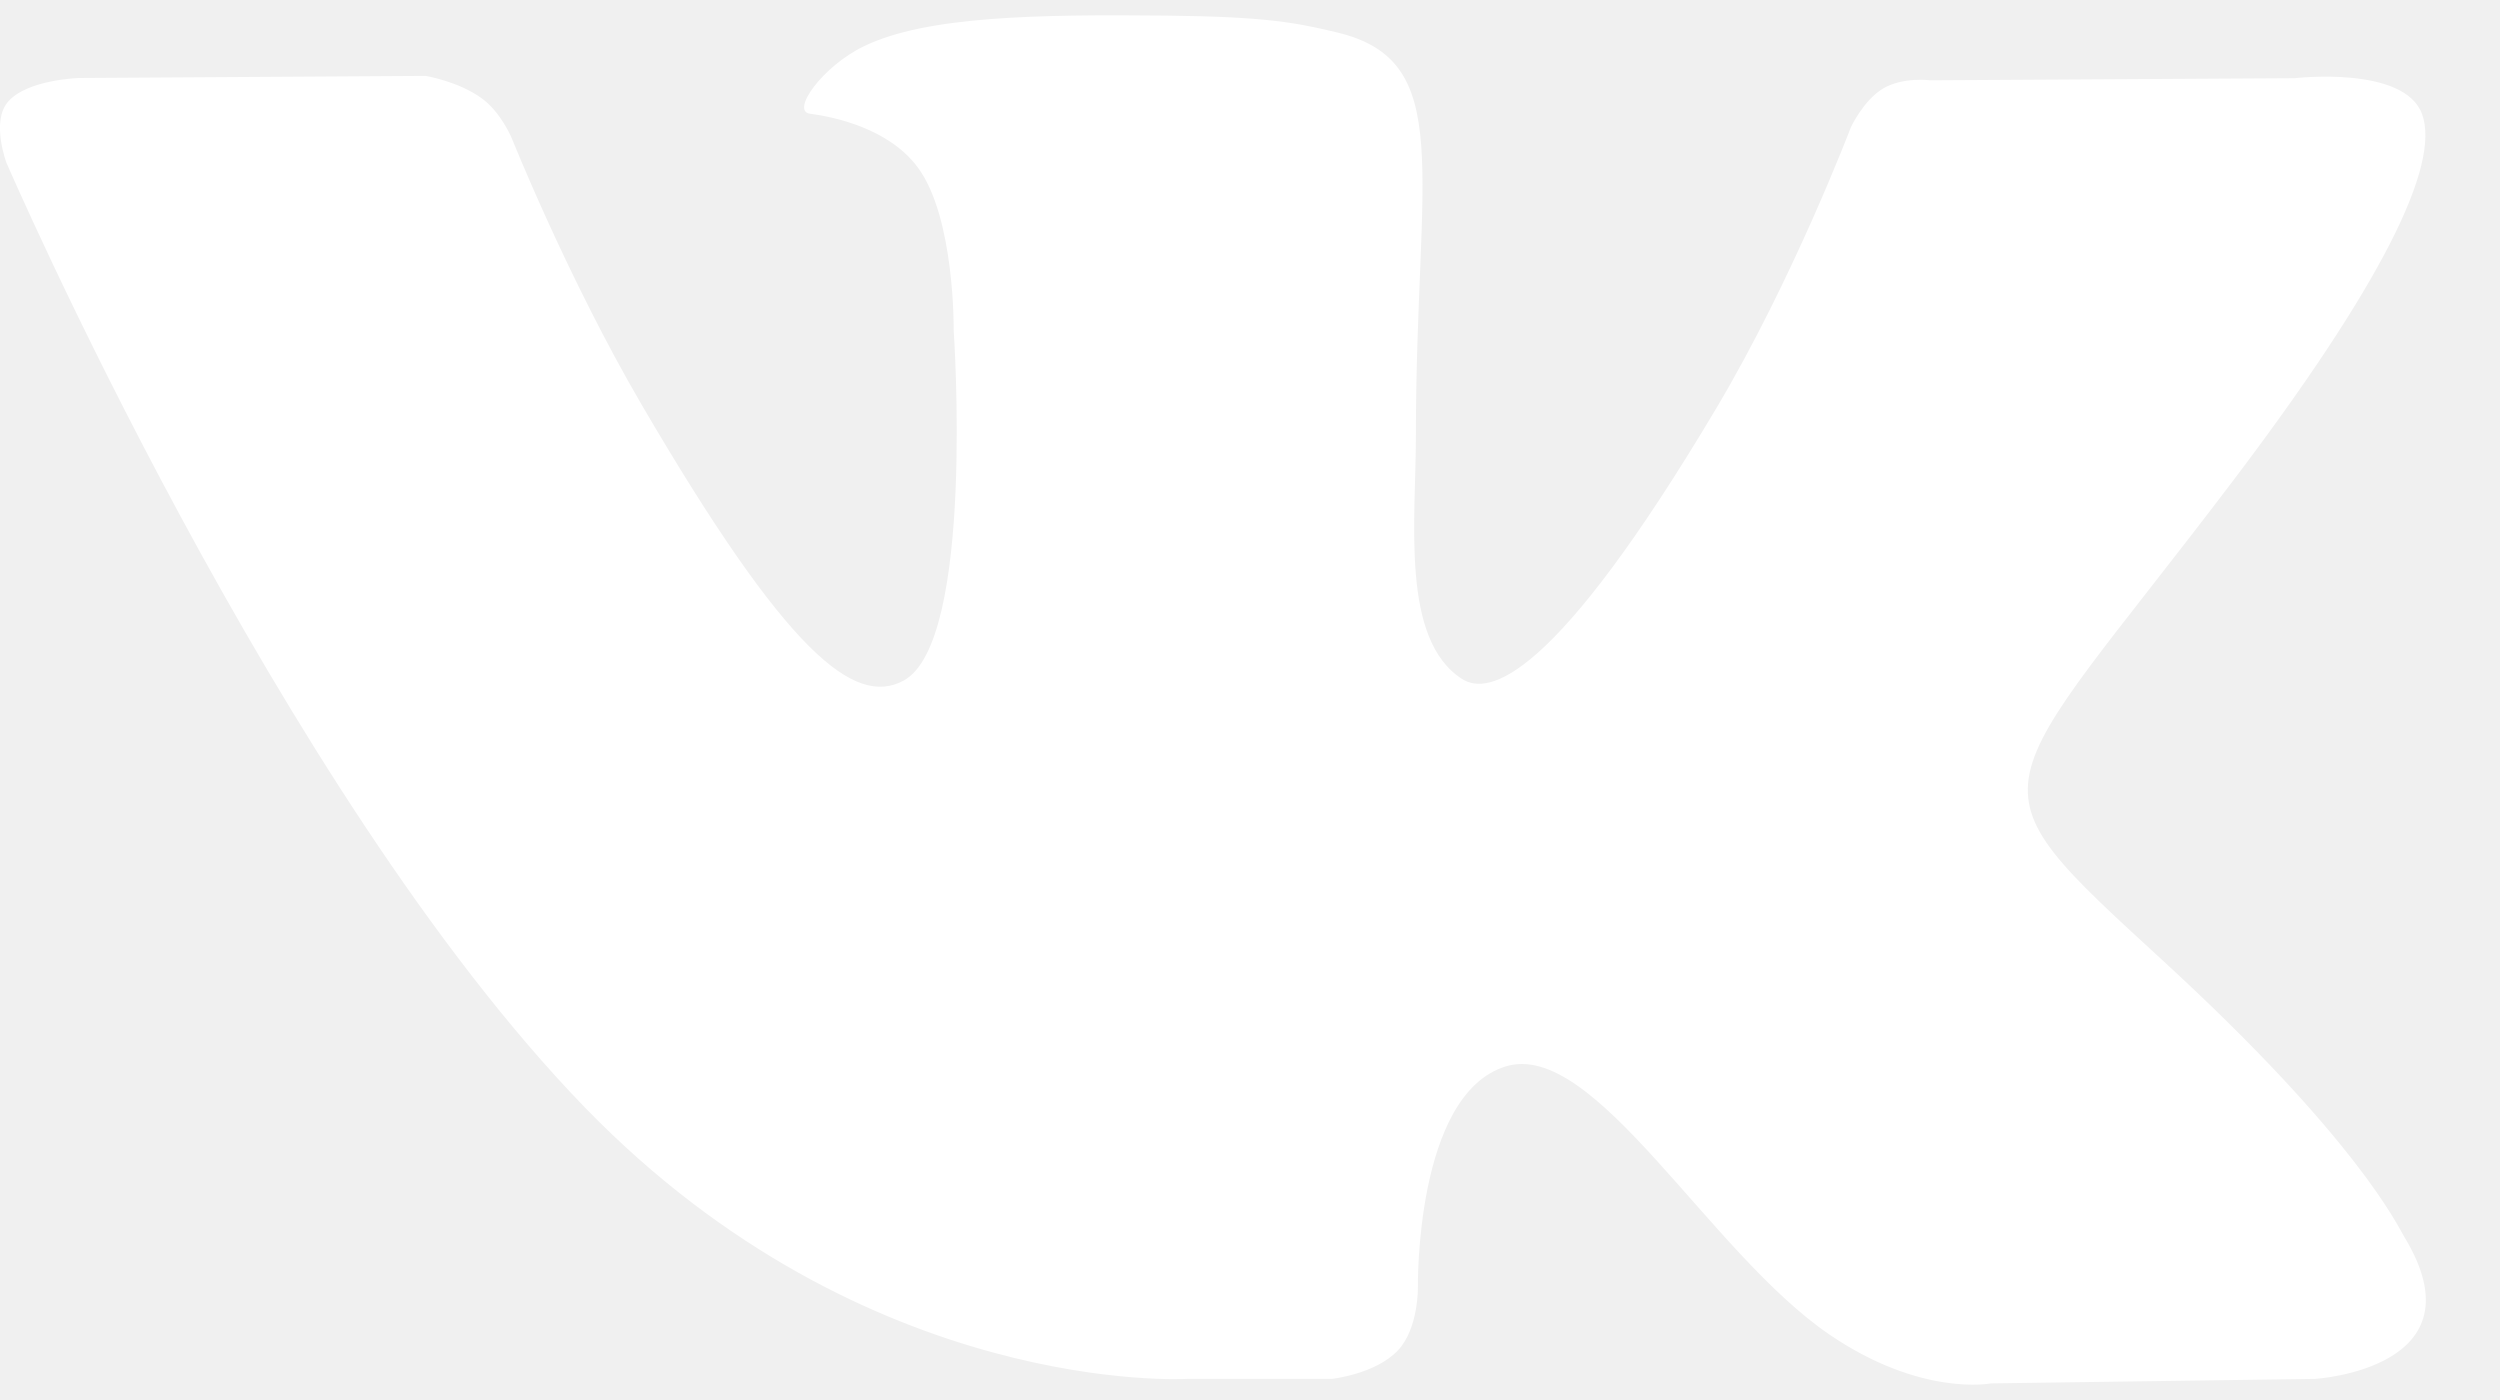
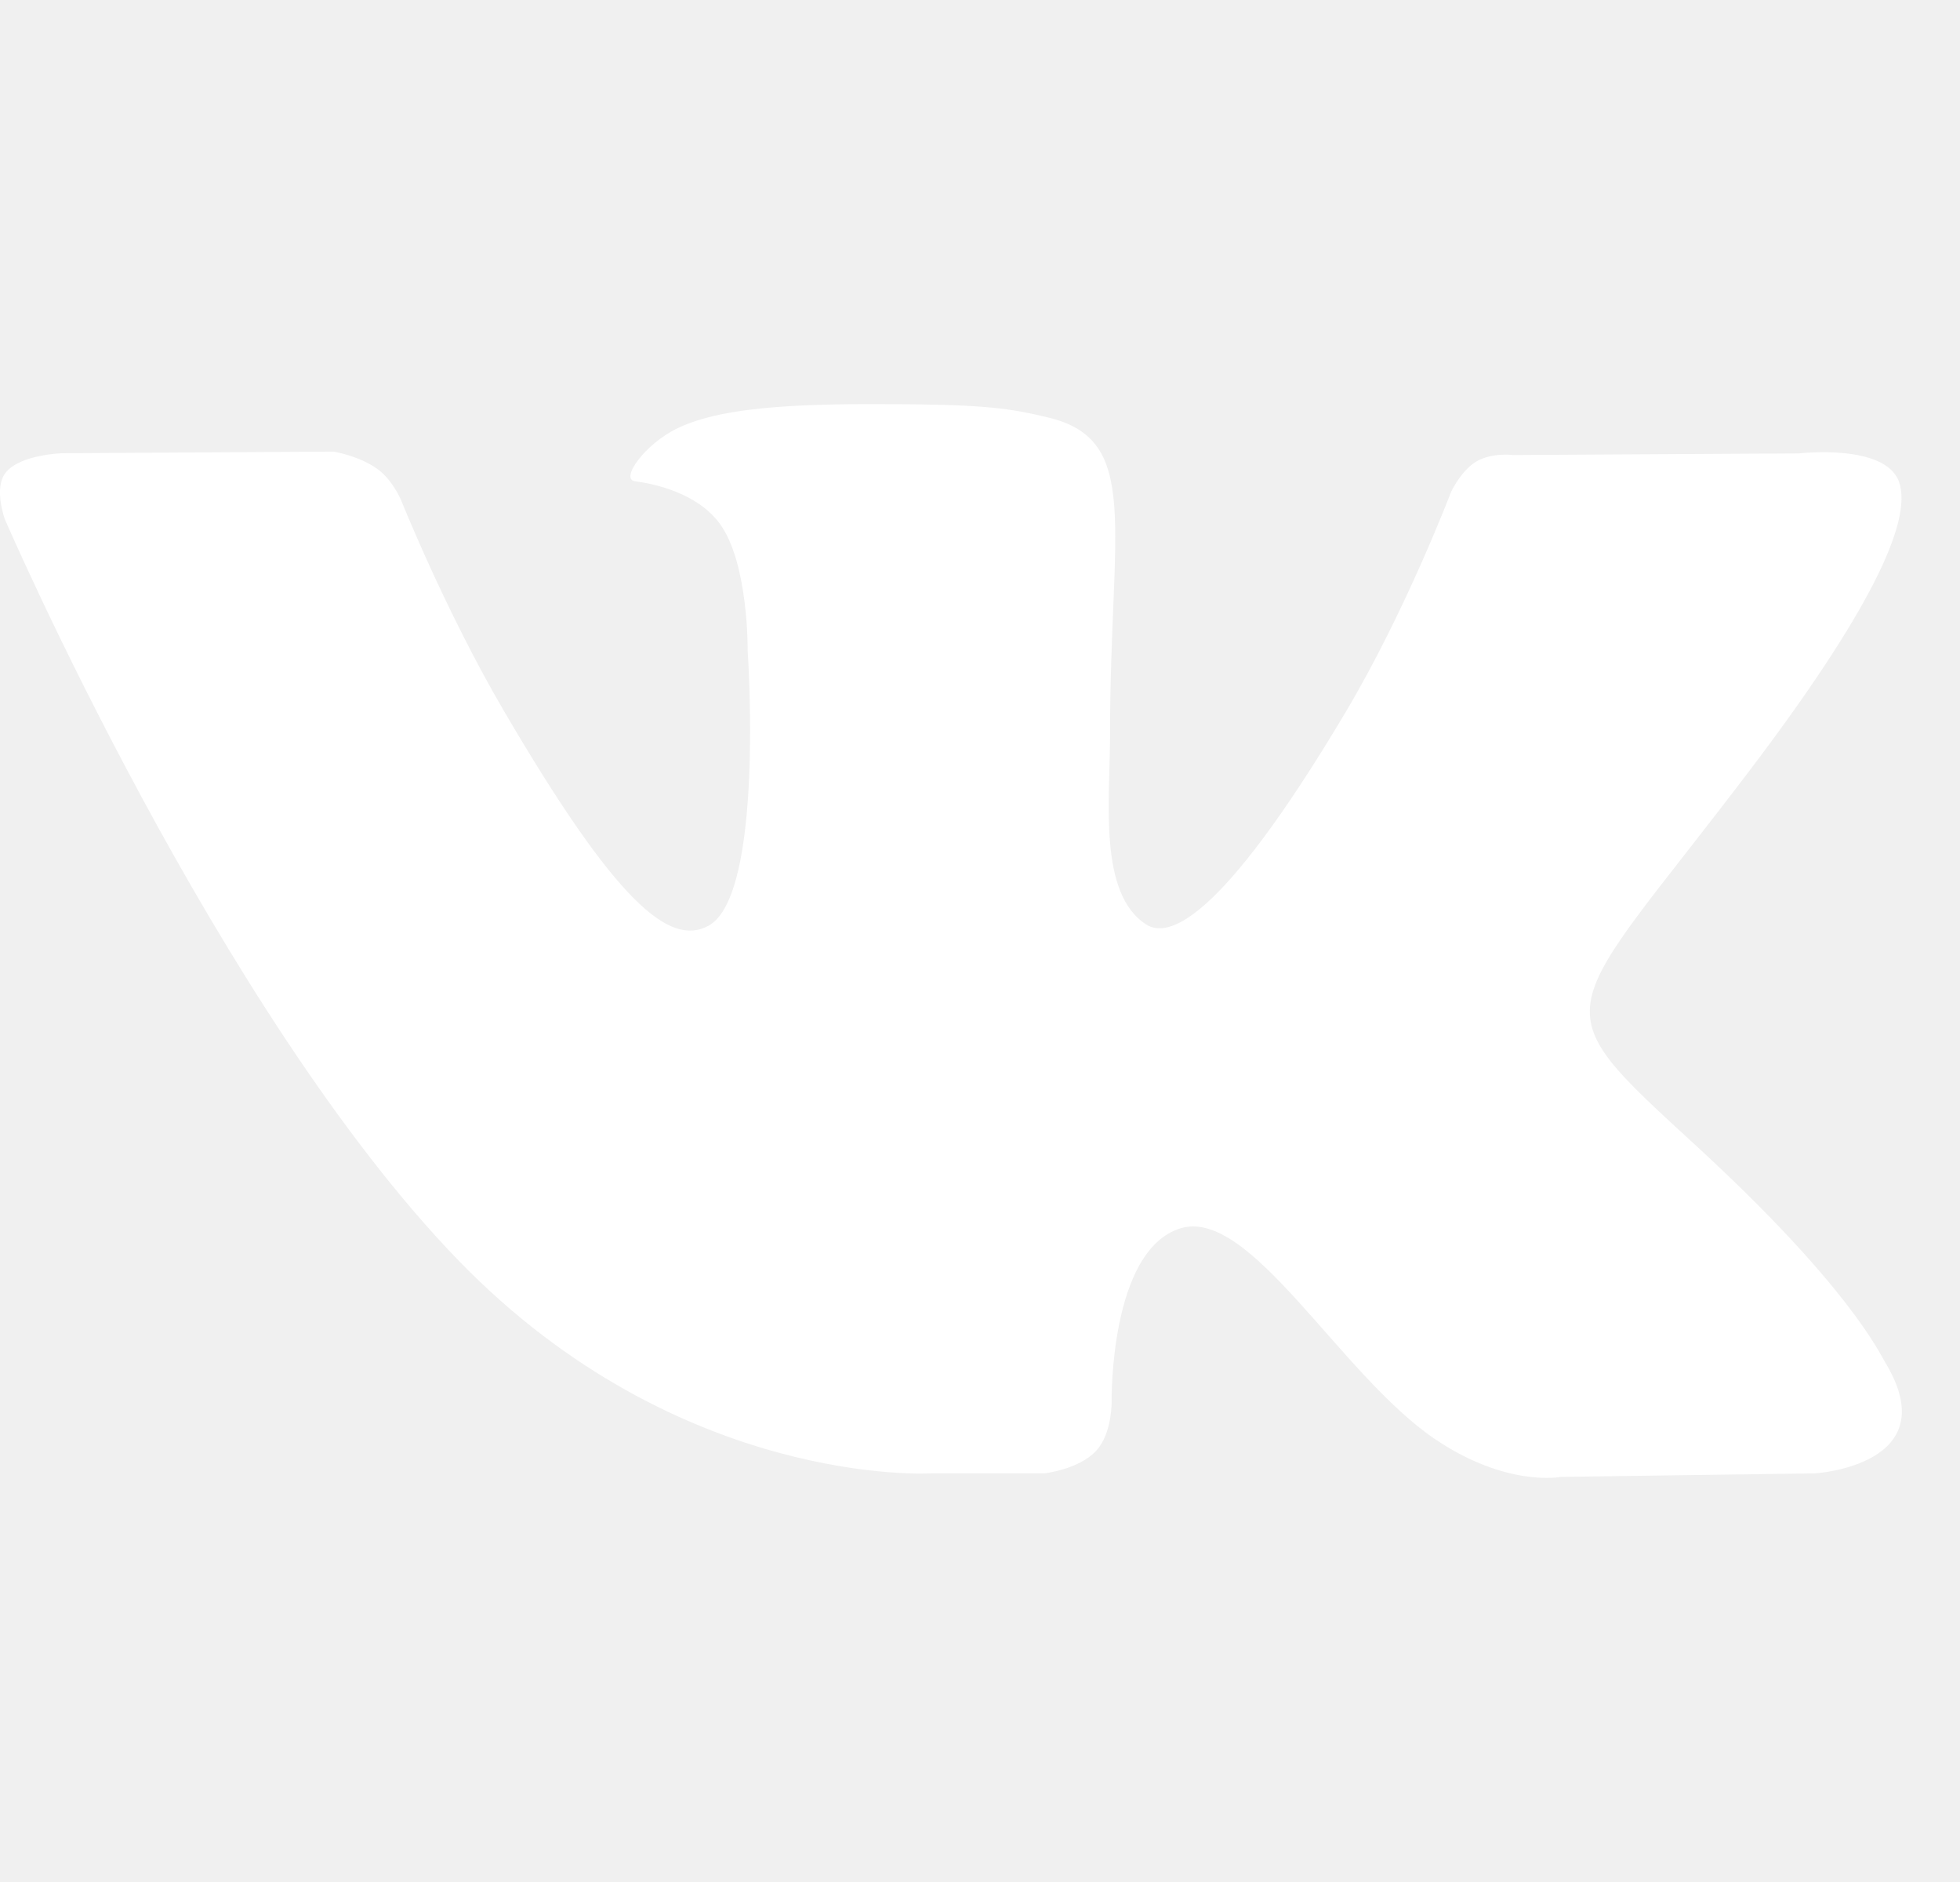
- <svg xmlns="http://www.w3.org/2000/svg" width="25" height="14" viewBox="0 0 25 14" fill="none">
-   <path d="M24.042 12.367C23.977 12.259 23.573 11.392 21.633 9.61C19.601 7.744 19.874 8.047 22.321 4.82C23.811 2.855 24.407 1.655 24.221 1.142C24.044 0.653 22.947 0.782 22.947 0.782L19.302 0.803C19.302 0.803 19.032 0.767 18.831 0.885C18.635 1.002 18.509 1.272 18.509 1.272C18.509 1.272 17.931 2.793 17.161 4.086C15.537 6.815 14.887 6.959 14.621 6.79C14.004 6.395 14.159 5.203 14.159 4.357C14.159 1.712 14.564 0.609 13.369 0.324C12.972 0.23 12.681 0.167 11.666 0.156C10.365 0.143 9.263 0.161 8.64 0.462C8.224 0.663 7.904 1.112 8.1 1.137C8.341 1.169 8.887 1.283 9.177 1.673C9.551 2.175 9.537 3.306 9.537 3.306C9.537 3.306 9.753 6.419 9.036 6.806C8.543 7.072 7.868 6.53 6.42 4.053C5.679 2.786 5.118 1.383 5.118 1.383C5.118 1.383 5.01 1.122 4.817 0.983C4.584 0.813 4.256 0.759 4.256 0.759L0.79 0.78C0.79 0.78 0.27 0.795 0.079 1.019C-0.091 1.218 0.065 1.629 0.065 1.629C0.065 1.629 2.78 7.91 5.851 11.077C8.67 13.98 11.87 13.789 11.87 13.789H13.319C13.319 13.789 13.757 13.741 13.98 13.503C14.186 13.284 14.179 12.873 14.179 12.873C14.179 12.873 14.15 10.948 15.054 10.665C15.944 10.386 17.087 12.525 18.298 13.348C19.214 13.971 19.91 13.834 19.91 13.834L23.151 13.789C23.151 13.789 24.846 13.686 24.042 12.367Z" fill="white" />
+ <svg xmlns="http://www.w3.org/2000/svg" width="25" height="24" viewBox="0 0 25 24" fill="none">
+   <g clip-path="url(#clip0)">
+     <path d="M24.042 17.367C23.977 17.259 23.573 16.392 21.633 14.61C19.601 12.744 19.874 13.047 22.321 9.82C23.811 7.855 24.407 6.655 24.221 6.142C24.044 5.653 22.947 5.782 22.947 5.782L19.302 5.803C19.302 5.803 19.032 5.767 18.831 5.885C18.635 6.002 18.509 6.272 18.509 6.272C18.509 6.272 17.931 7.793 17.161 9.086C15.537 11.815 14.887 11.959 14.621 11.79C14.004 11.395 14.159 10.203 14.159 9.357C14.159 6.712 14.564 5.609 13.369 5.324C12.972 5.23 12.681 5.167 11.666 5.156C10.365 5.143 9.263 5.161 8.64 5.462C8.224 5.663 7.904 6.112 8.1 6.137C8.341 6.169 8.887 6.283 9.177 6.673C9.551 7.175 9.537 8.306 9.537 8.306C9.537 8.306 9.753 11.419 9.036 11.806C8.543 12.072 7.868 11.53 6.42 9.053C5.679 7.786 5.118 6.383 5.118 6.383C5.118 6.383 5.01 6.122 4.817 5.983C4.584 5.813 4.256 5.759 4.256 5.759L0.79 5.78C0.79 5.78 0.27 5.795 0.079 6.019C-0.091 6.218 0.065 6.629 0.065 6.629C0.065 6.629 2.78 12.91 5.851 16.077C8.67 18.98 11.87 18.789 11.87 18.789H13.319C13.319 18.789 13.757 18.741 13.98 18.503C14.186 18.284 14.179 17.873 14.179 17.873C14.179 17.873 14.15 15.948 15.054 15.665C15.944 15.386 17.087 17.525 18.298 18.348C19.214 18.971 19.91 18.834 19.91 18.834L23.151 18.789C23.151 18.789 24.846 18.686 24.042 17.367Z" fill="white" />
+   </g>
+   <defs>
+     <clipPath id="clip0">
+       <rect width="24.258" height="24" fill="white" />
+     </clipPath>
+   </defs>
</svg>
